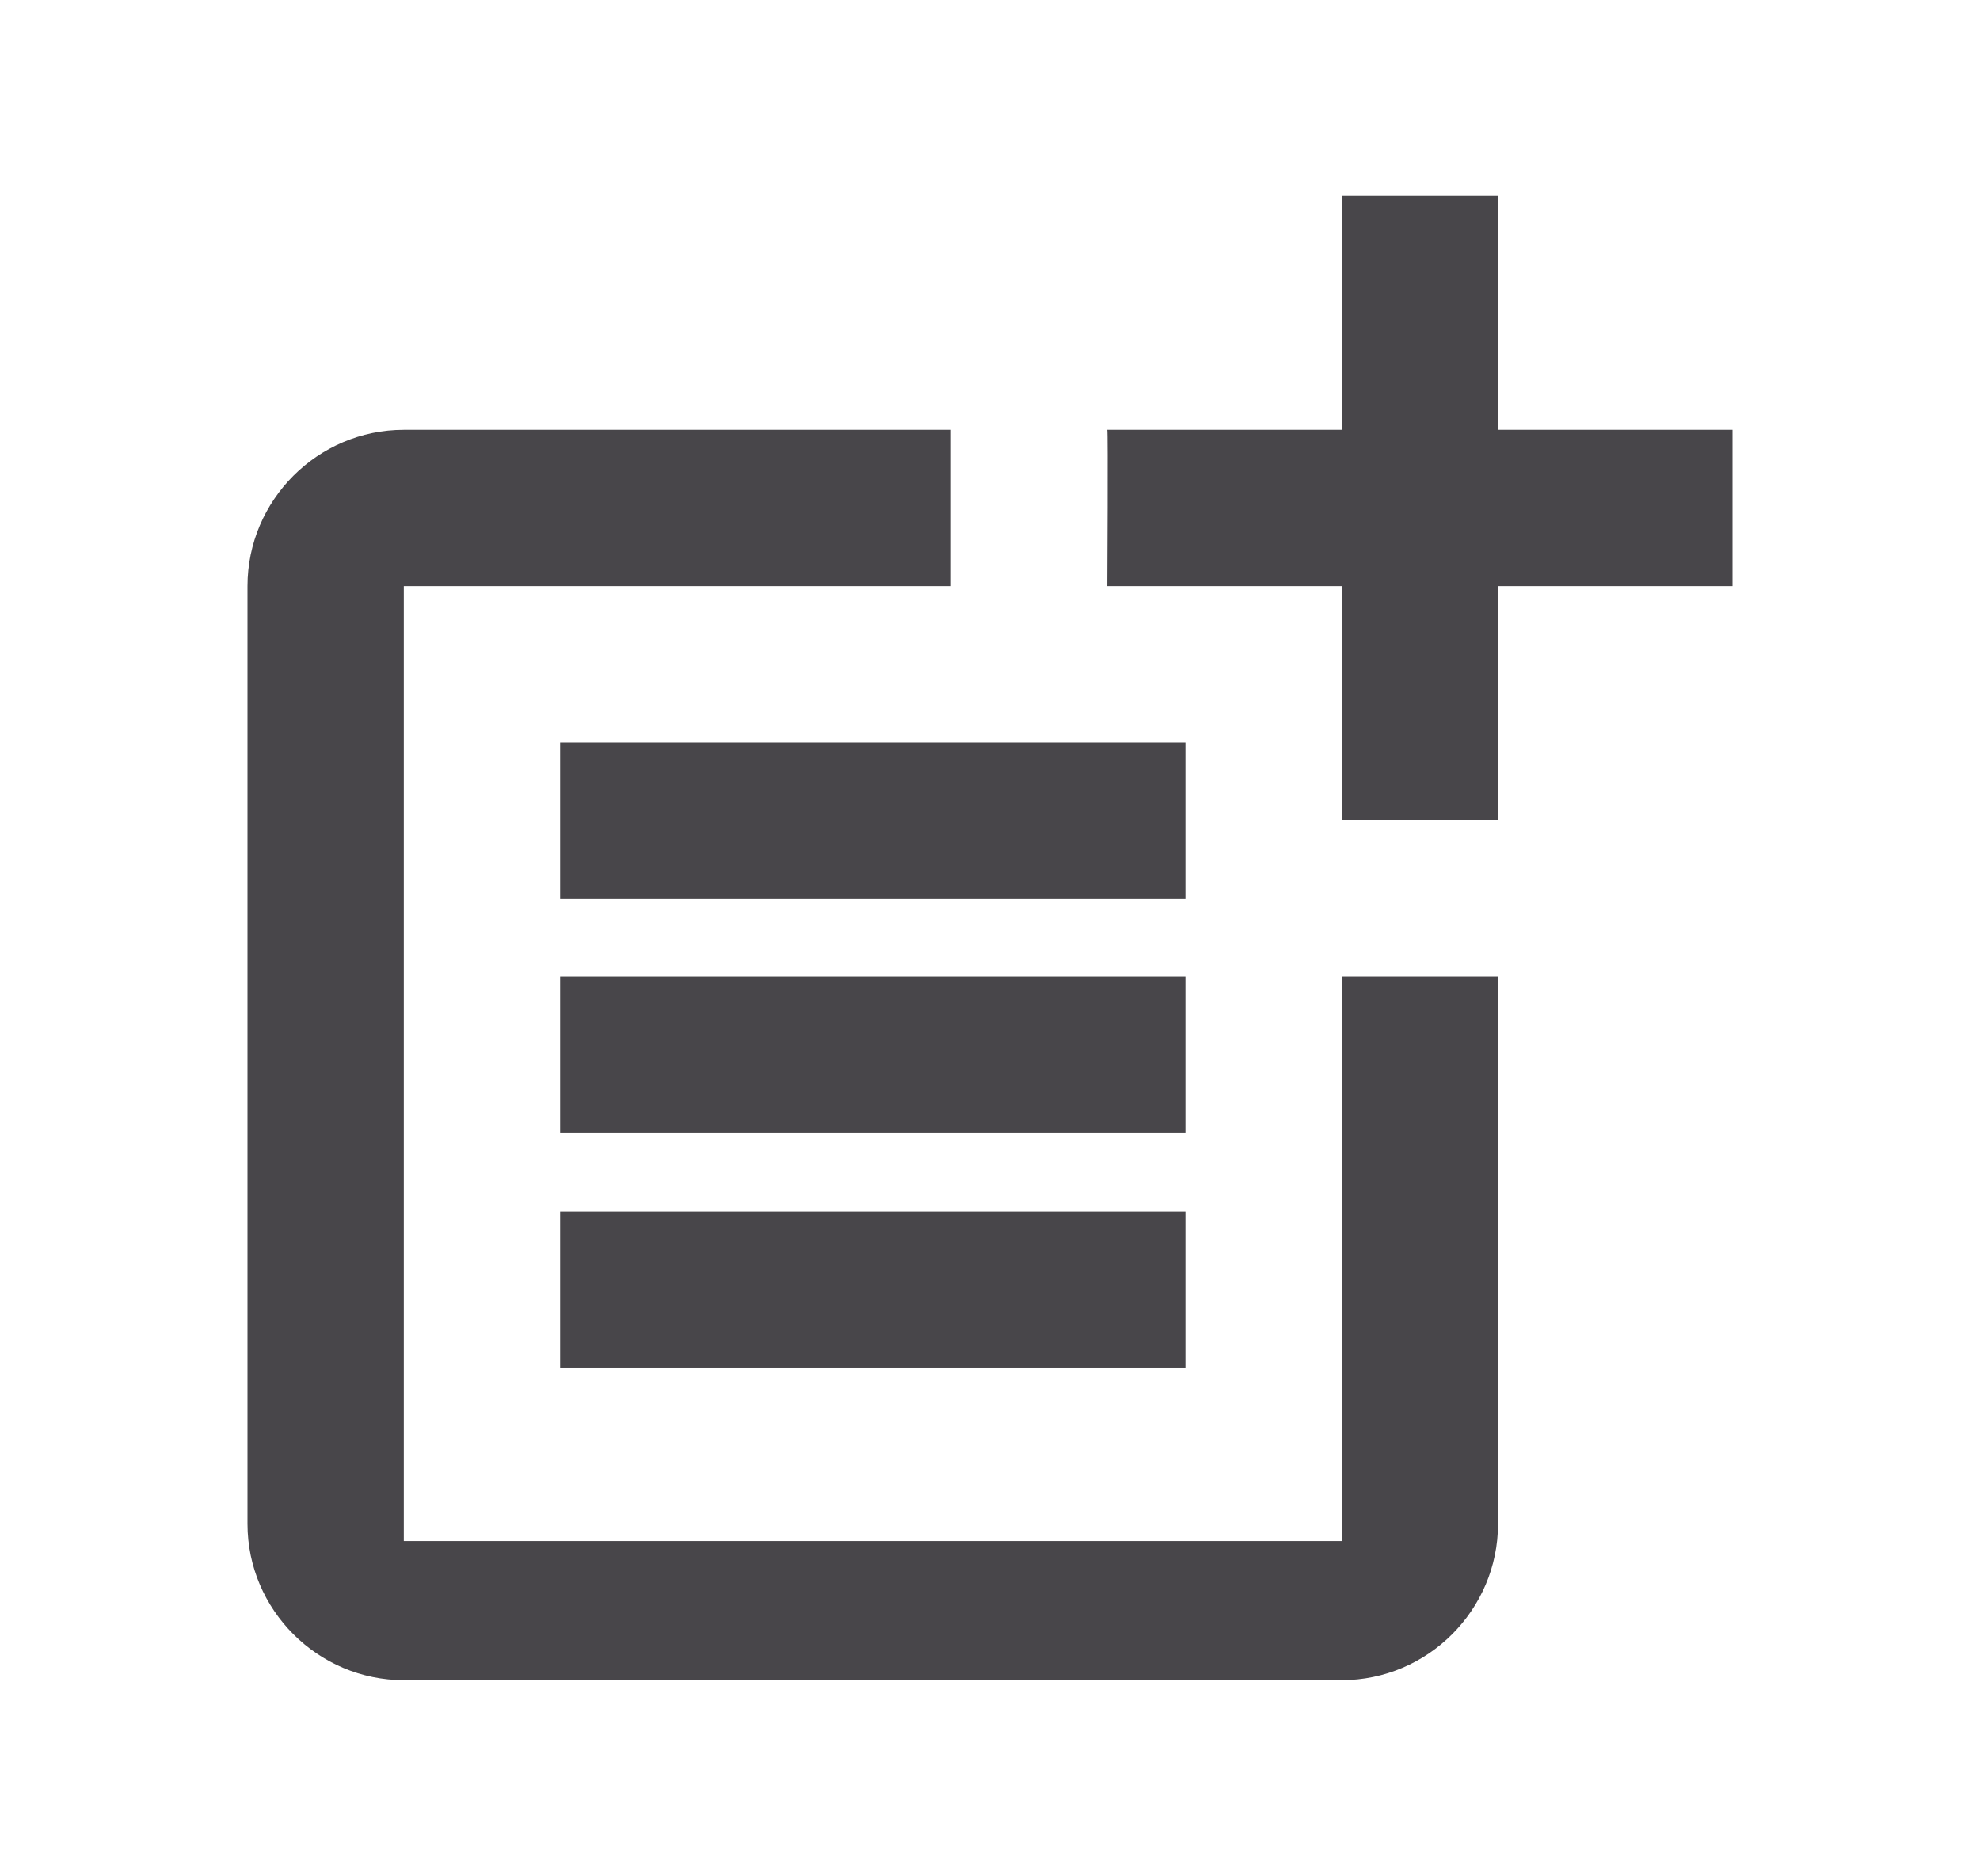
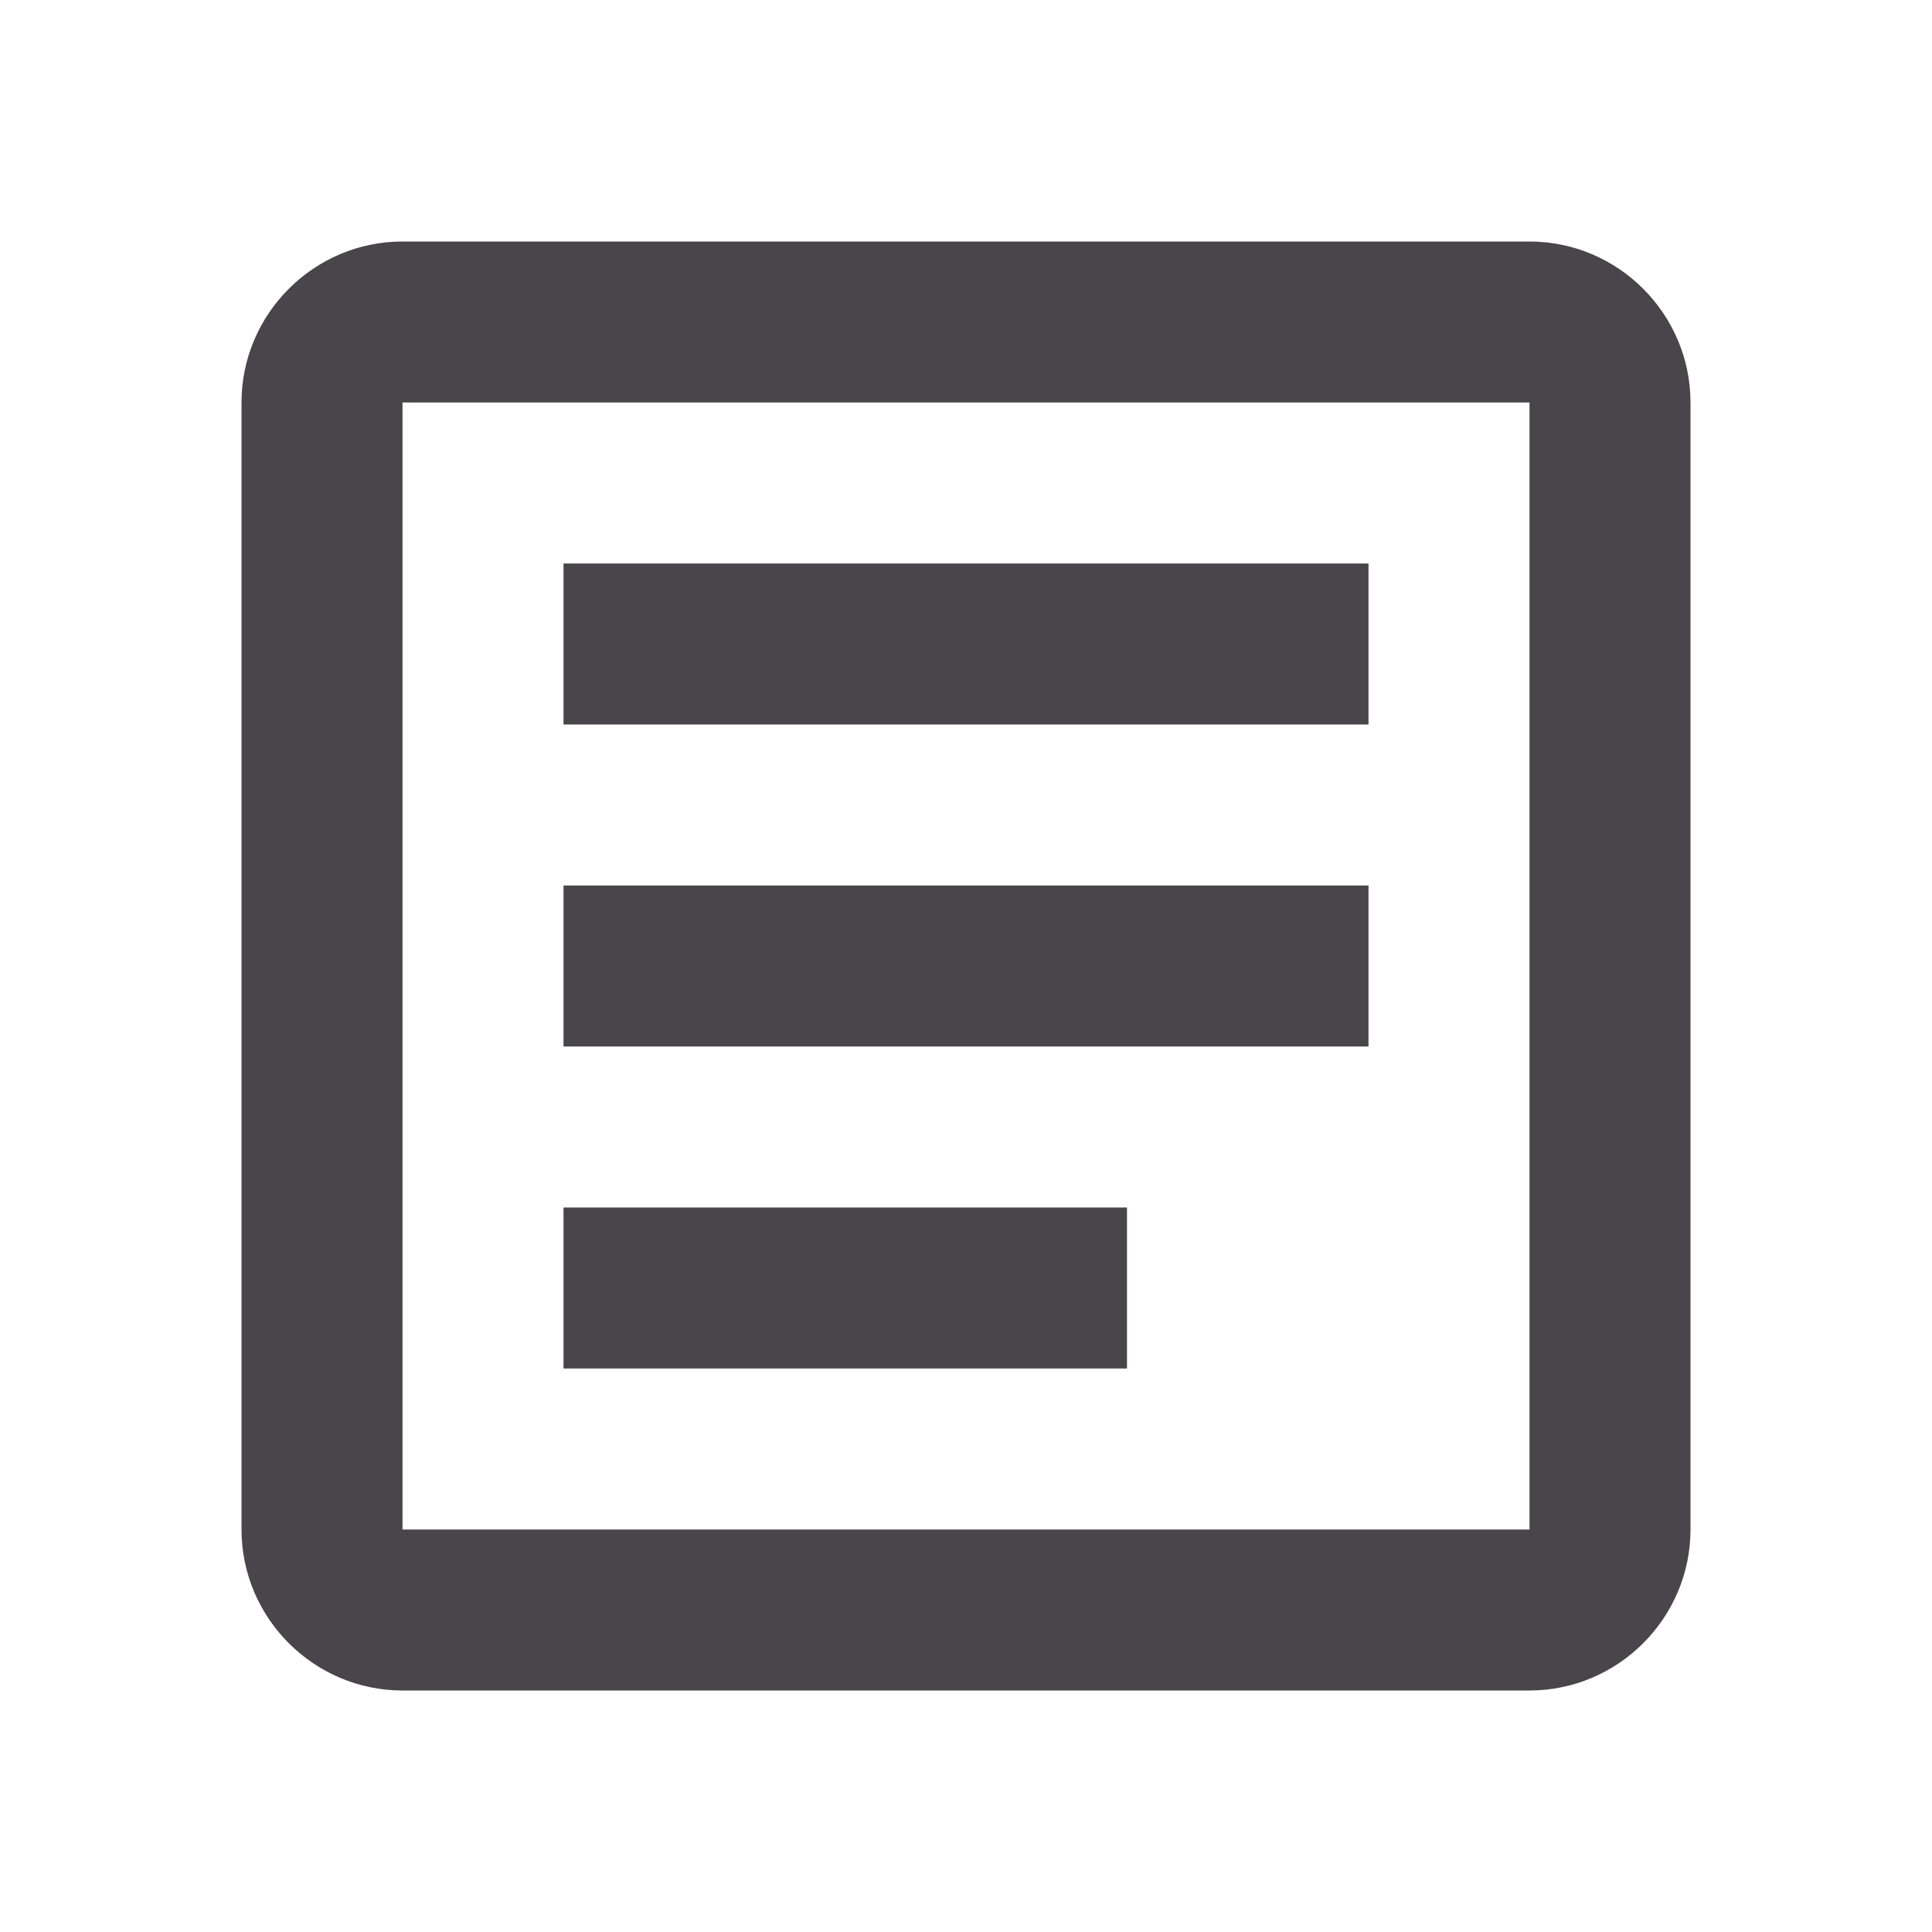
- <svg xmlns="http://www.w3.org/2000/svg" width="19" height="18" viewBox="0 0 19 18" fill="none">
-   <path d="M12.875 14.79H3.875V5.625H9.125V4.125H3.875C3.05 4.125 2.375 4.8 2.375 5.625V14.625C2.375 15.45 3.05 16.125 3.875 16.125H12.875C13.7 16.125 14.375 15.45 14.375 14.625V9.375H12.875V14.79Z" fill="#48464A" />
-   <path d="M14.375 1.875H12.875V4.125H10.625C10.633 4.133 10.625 5.625 10.625 5.625H12.875V7.867C12.883 7.875 14.375 7.867 14.375 7.867V5.625H16.625V4.125H14.375V1.875Z" fill="#48464A" />
-   <path d="M11.375 7.125H5.375V8.625H11.375V7.125Z" fill="#48464A" />
-   <path d="M5.375 9.375V10.875H11.375V9.375H5.375Z" fill="#48464A" />
-   <path d="M11.375 11.625H5.375V13.125H11.375V11.625Z" fill="#48464A" />
+ <svg xmlns="http://www.w3.org/2000/svg" width="18" height="18" viewBox="0 0 18 18" fill="none">
+   <path d="M14.25 3.75V14.25H3.75V3.75H14.25ZM14.25 2.25H3.75C2.925 2.25 2.25 2.925 2.25 3.75V14.25C2.25 15.075 2.925 15.75 3.75 15.75H14.25C15.075 15.75 15.75 15.075 15.75 14.25V3.75C15.75 2.925 15.075 2.25 14.25 2.25Z" fill="#48464A" />
+   <path d="M10.5 12.75H5.25V11.25H10.5V12.75ZM12.75 9.75H5.25V8.25H12.75V9.75ZM12.75 6.75H5.25V5.25H12.75V6.75Z" fill="#48464A" />
</svg>
